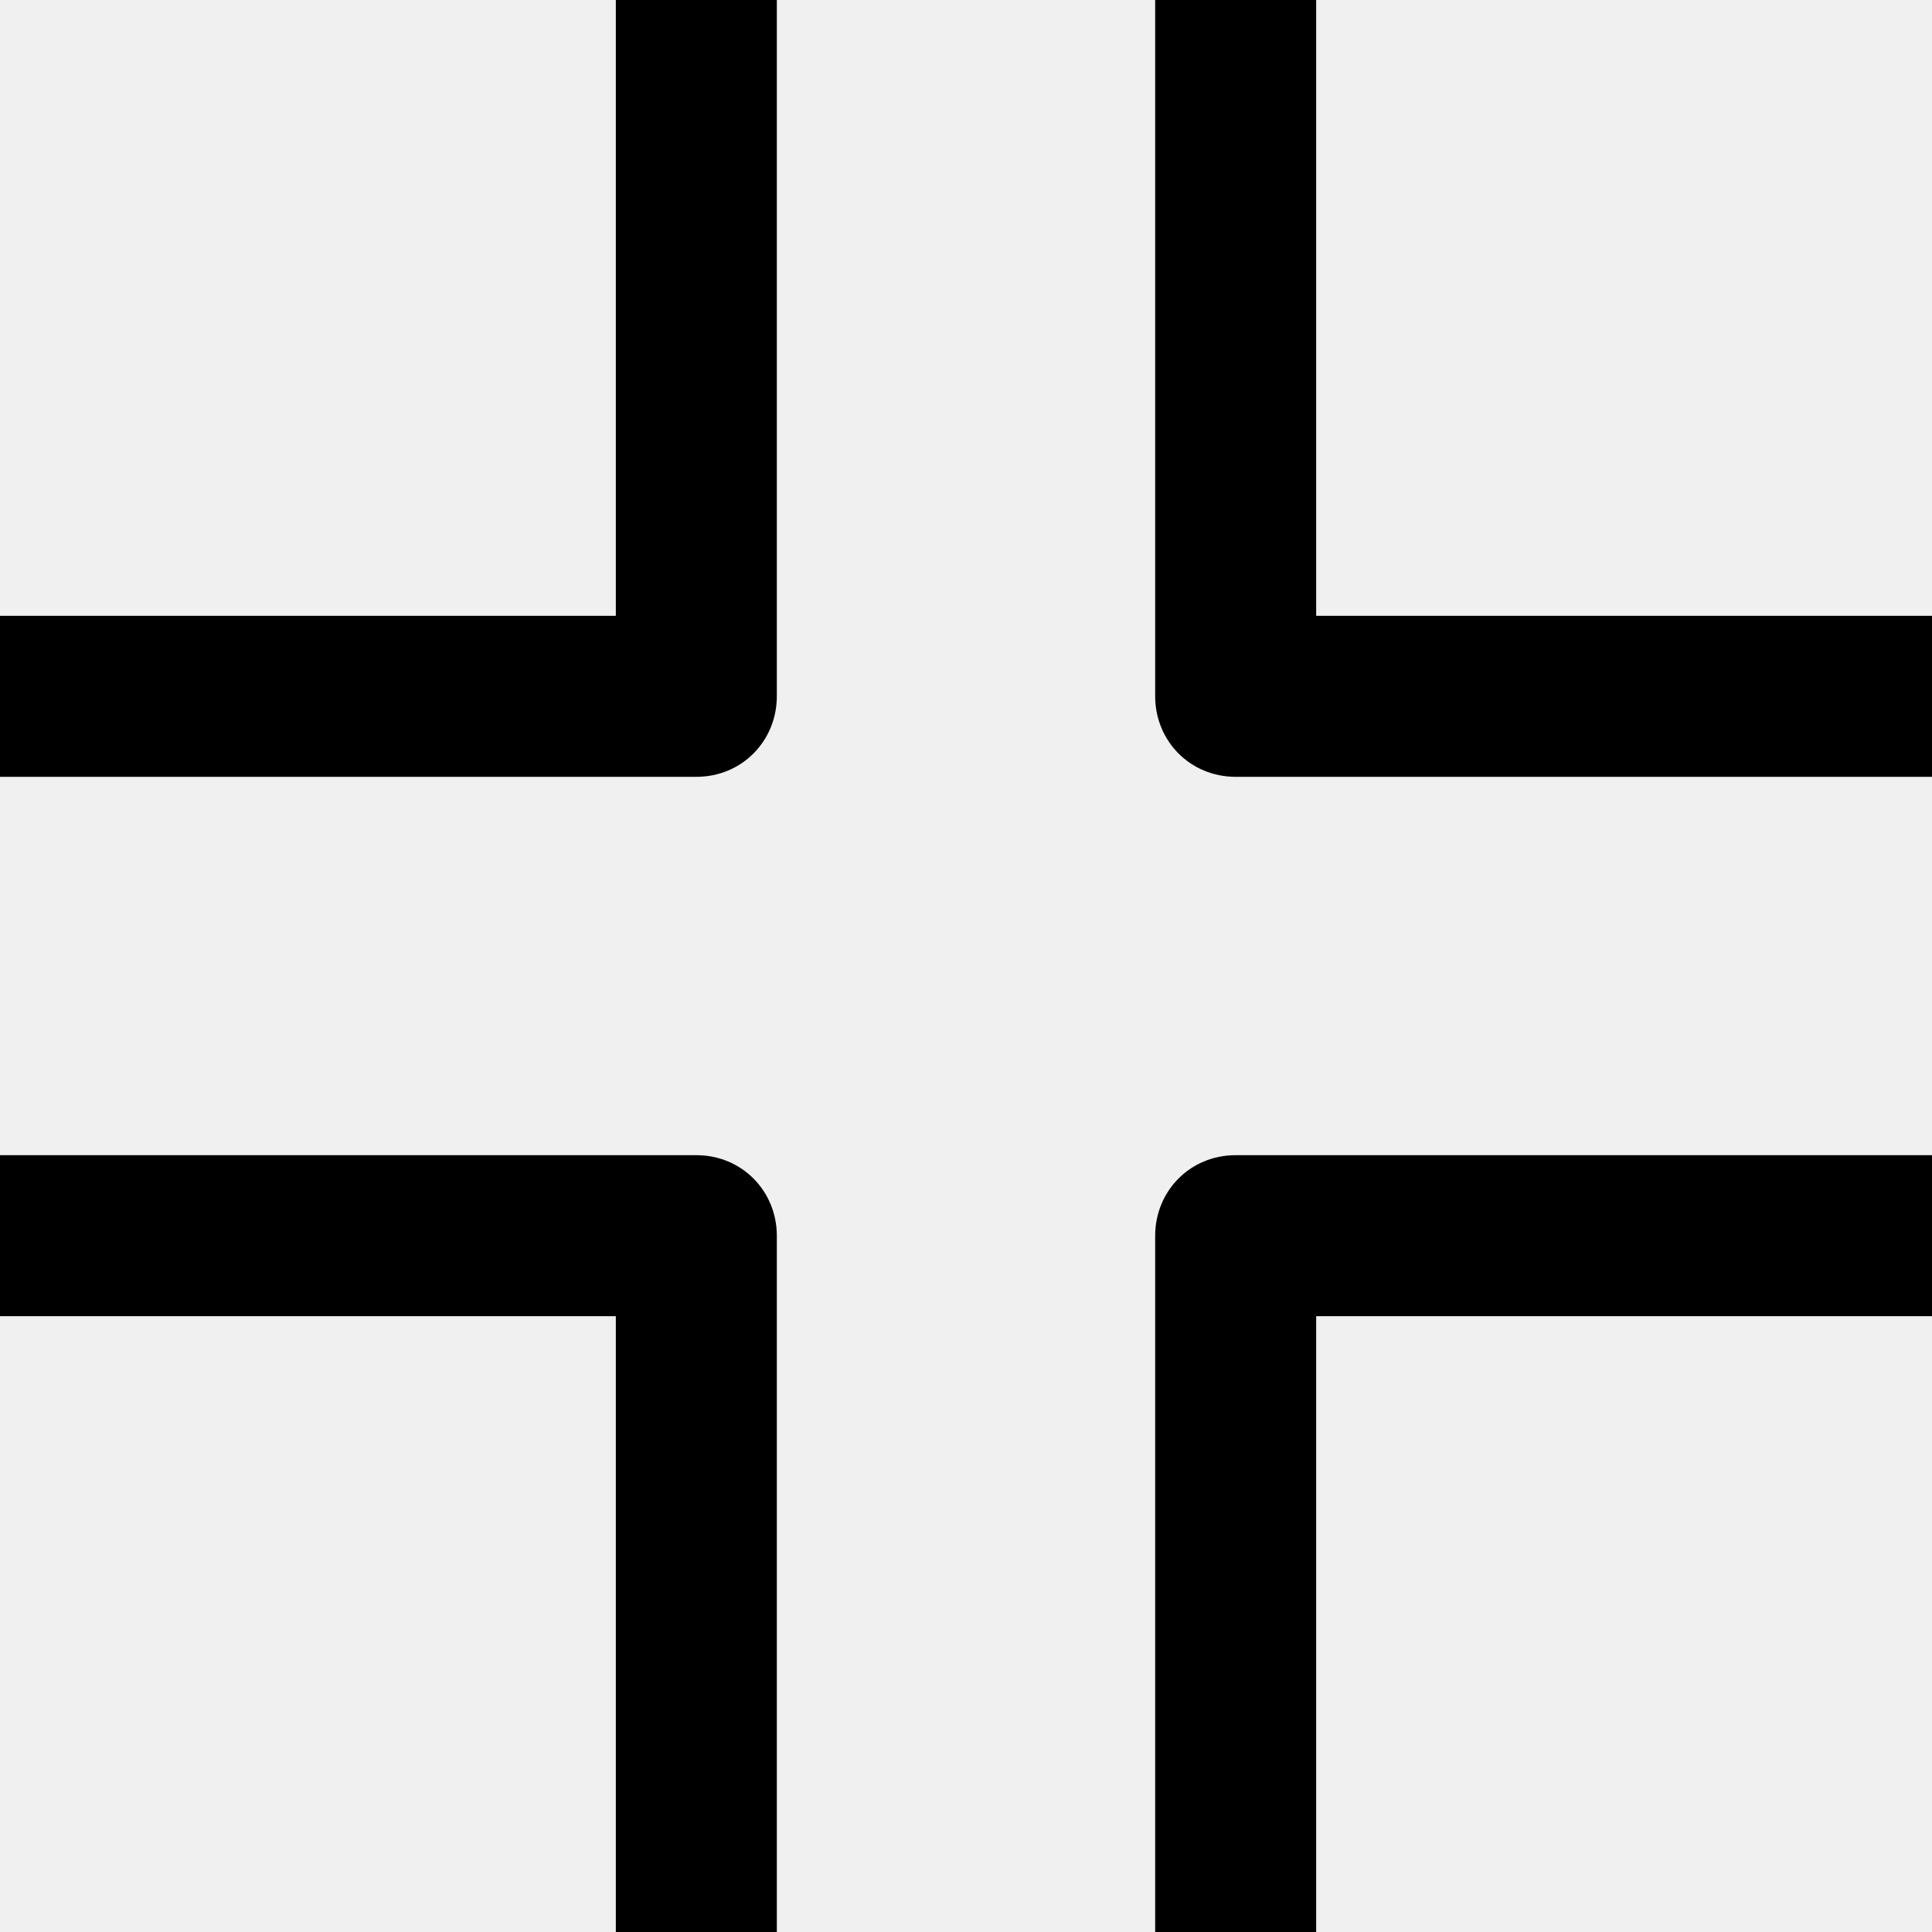
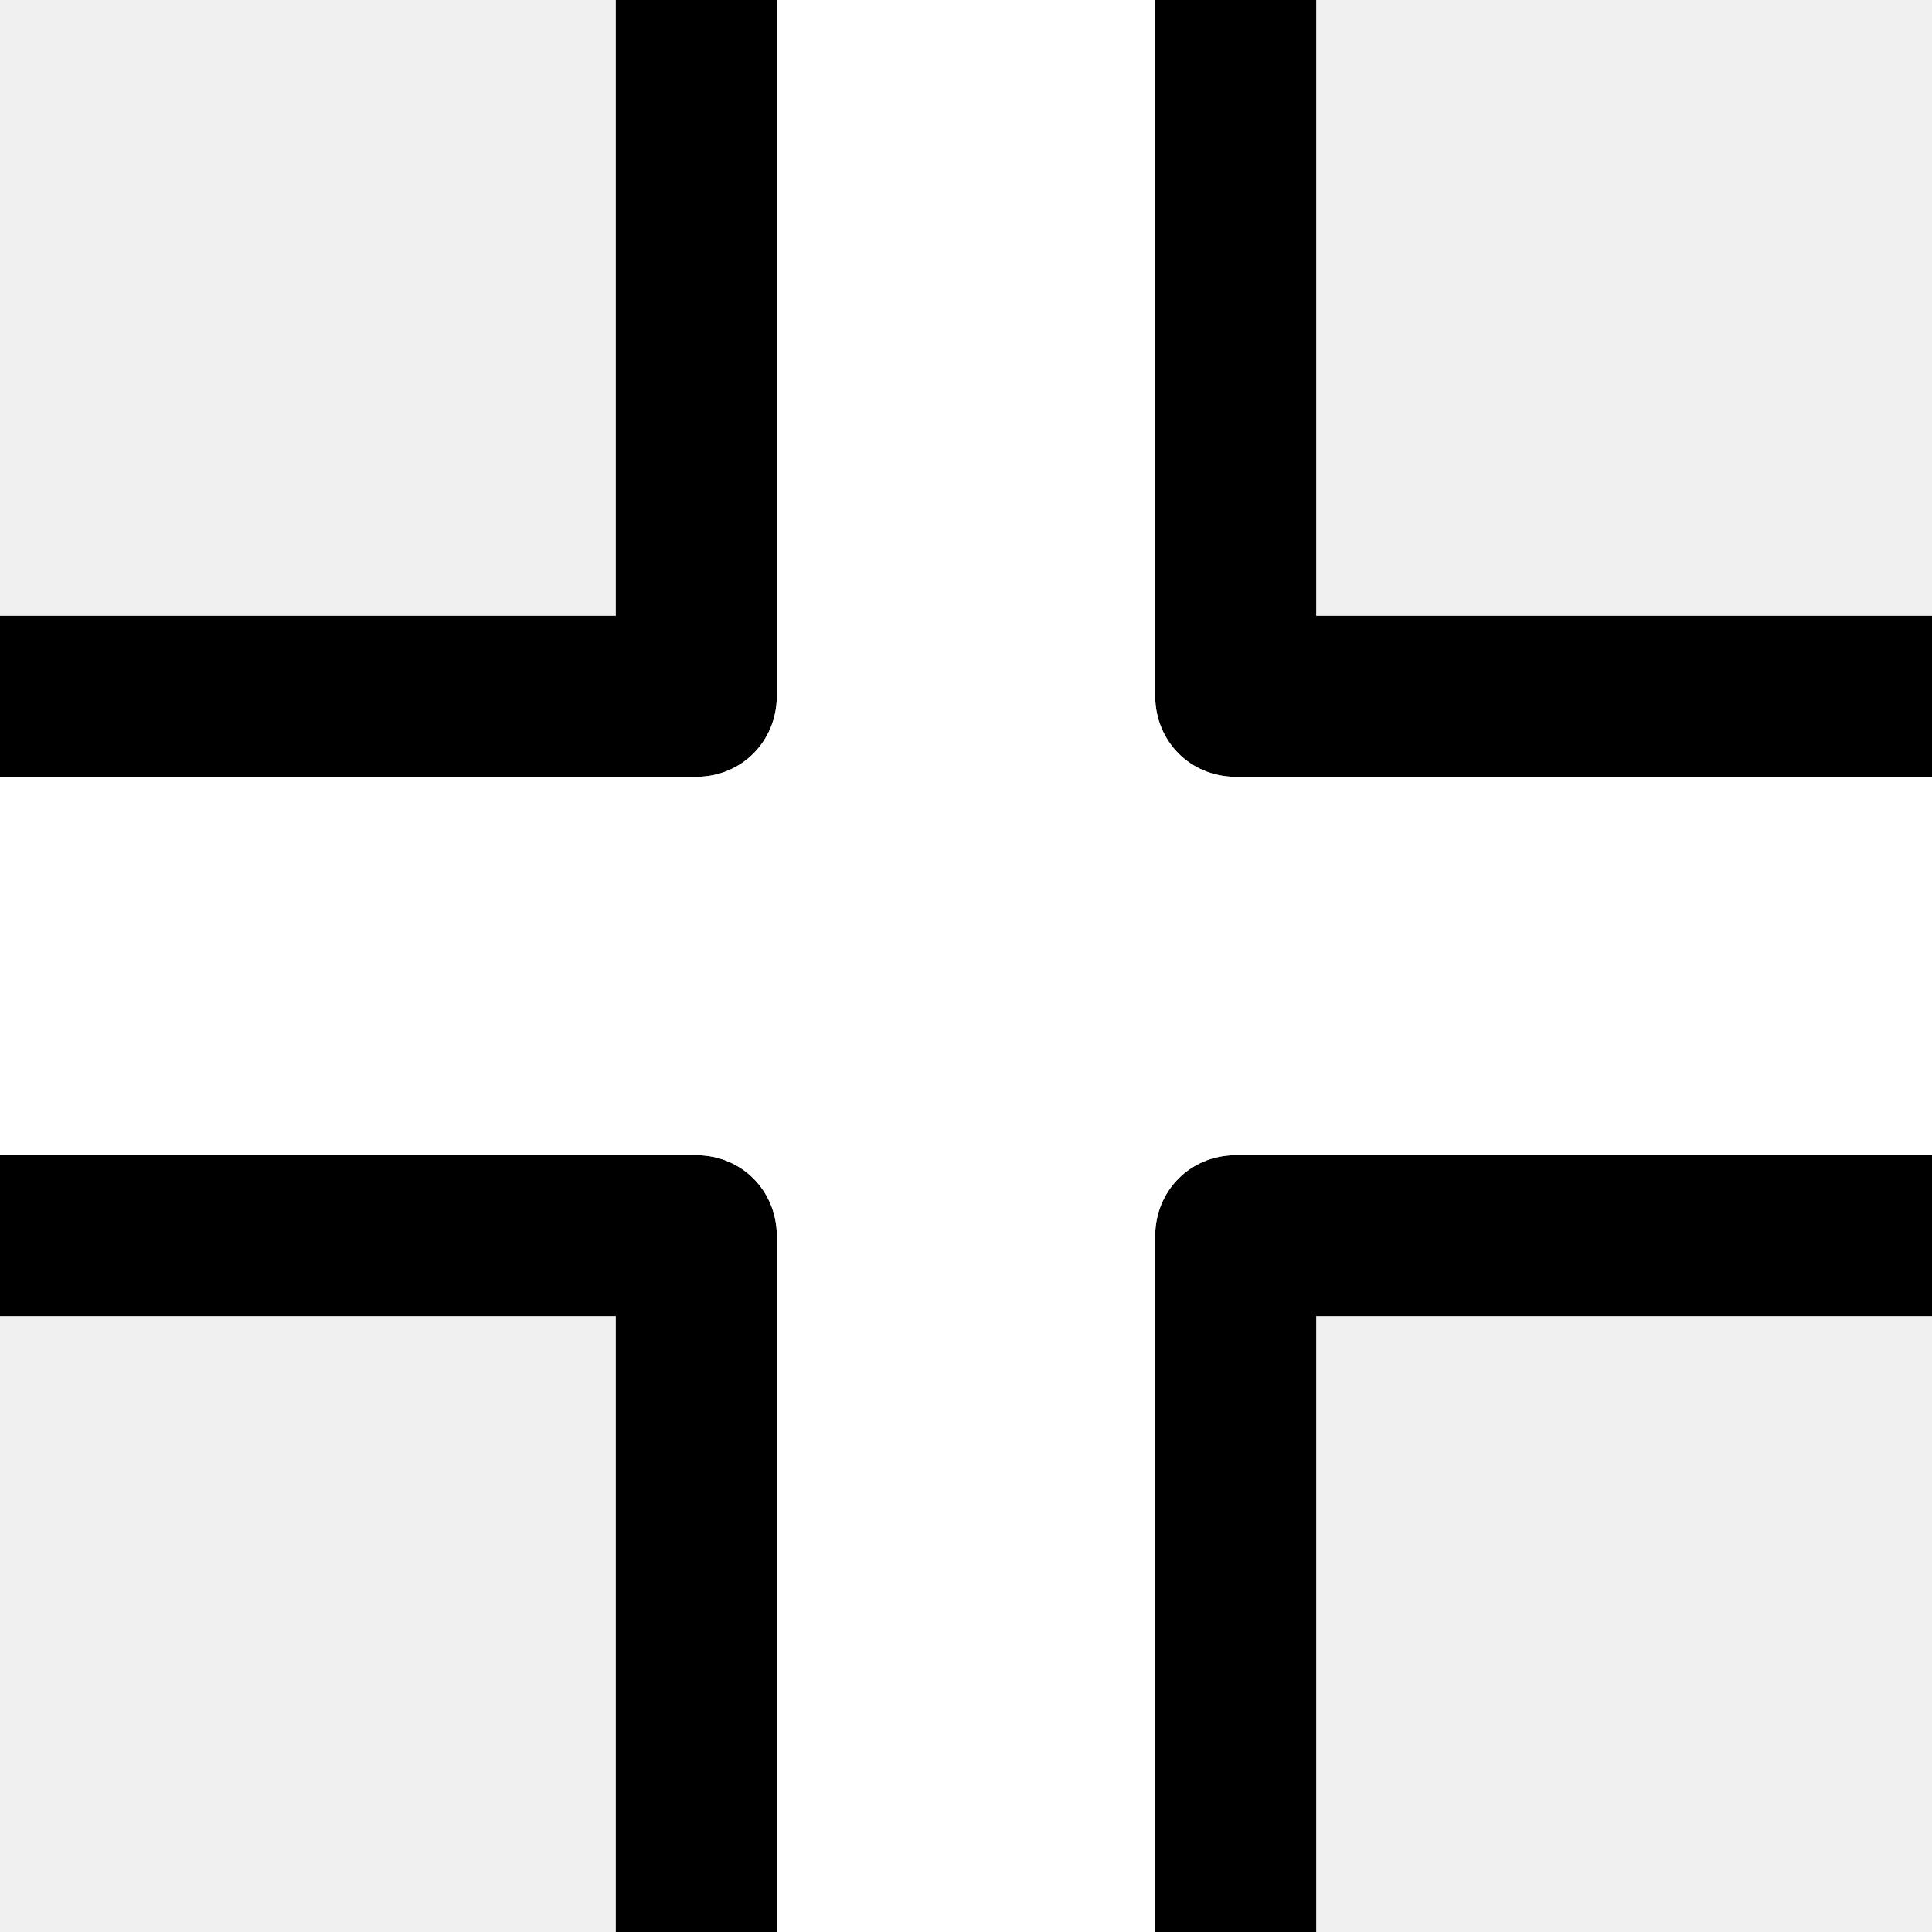
<svg xmlns="http://www.w3.org/2000/svg" viewBox="0 0 24 24">
  <defs>
    <style>
      .cls-1{fill:#000000}
+       .cls-2{fill:none}
+       .cls-3{fill:#ffffff}
    </style>
  </defs>
  <g id="Layer_1" data-name="Layer 1">
    <path d="M7.65 7.65 L0 7.65 L0 9.65 L8.65 9.65 C9.22 9.65 9.65 9.2 9.65 8.65 L9.65 0 L7.65 0 Z" class="cls-1" />
    <path d="M7.65 16.35 L0 16.35 L0 14.35 L8.65 14.35 C9.22 14.35 9.65 14.8 9.65 15.35 L9.65 24 L7.65 24 Z" class="cls-1" />
    <path d="M16.35 7.65 L24 7.65 L24 9.65 L15.35 9.65 C14.78 9.65 14.35 9.2 14.35 8.65 L14.35 0 L16.35 0 Z" class="cls-1" />
    <path d="M16.35 16.35 L24 16.35 L24 14.35 L15.35 14.35 C14.78 14.35 14.35 14.8 14.35 15.35 L14.35 24 L16.35 24 Z" class="cls-1" />
+     <path d="M9.65 0 L14.35 0" class="cls-2" />
+     <path d="M0 9.65 L0 14.35" class="cls-2" />
+     <path d="M9.65 24 L14.35 24" class="cls-2" />
+     <path d="M24 9.65 L24 14.35" class="cls-3" />
+     <path d="M9.65 8.65 L9.65 0 L14.35 0 L14.35 8.65 C14.35 9.2 14.78 9.65 15.35 9.65 L24 9.65 L24 14.35 L15.35 14.35 C14.78 14.35 14.35 14.8 14.35 15.35 L14.35 24 L9.65 24 L9.65 15.35 C9.65 14.8 9.22 14.35 8.65 14.35 L0 14.35 L0 9.65 L8.65 9.65 C9.22 9.65 9.65 9.2 9.65 8.65 Z" class="cls-3" />
  </g>
</svg>
